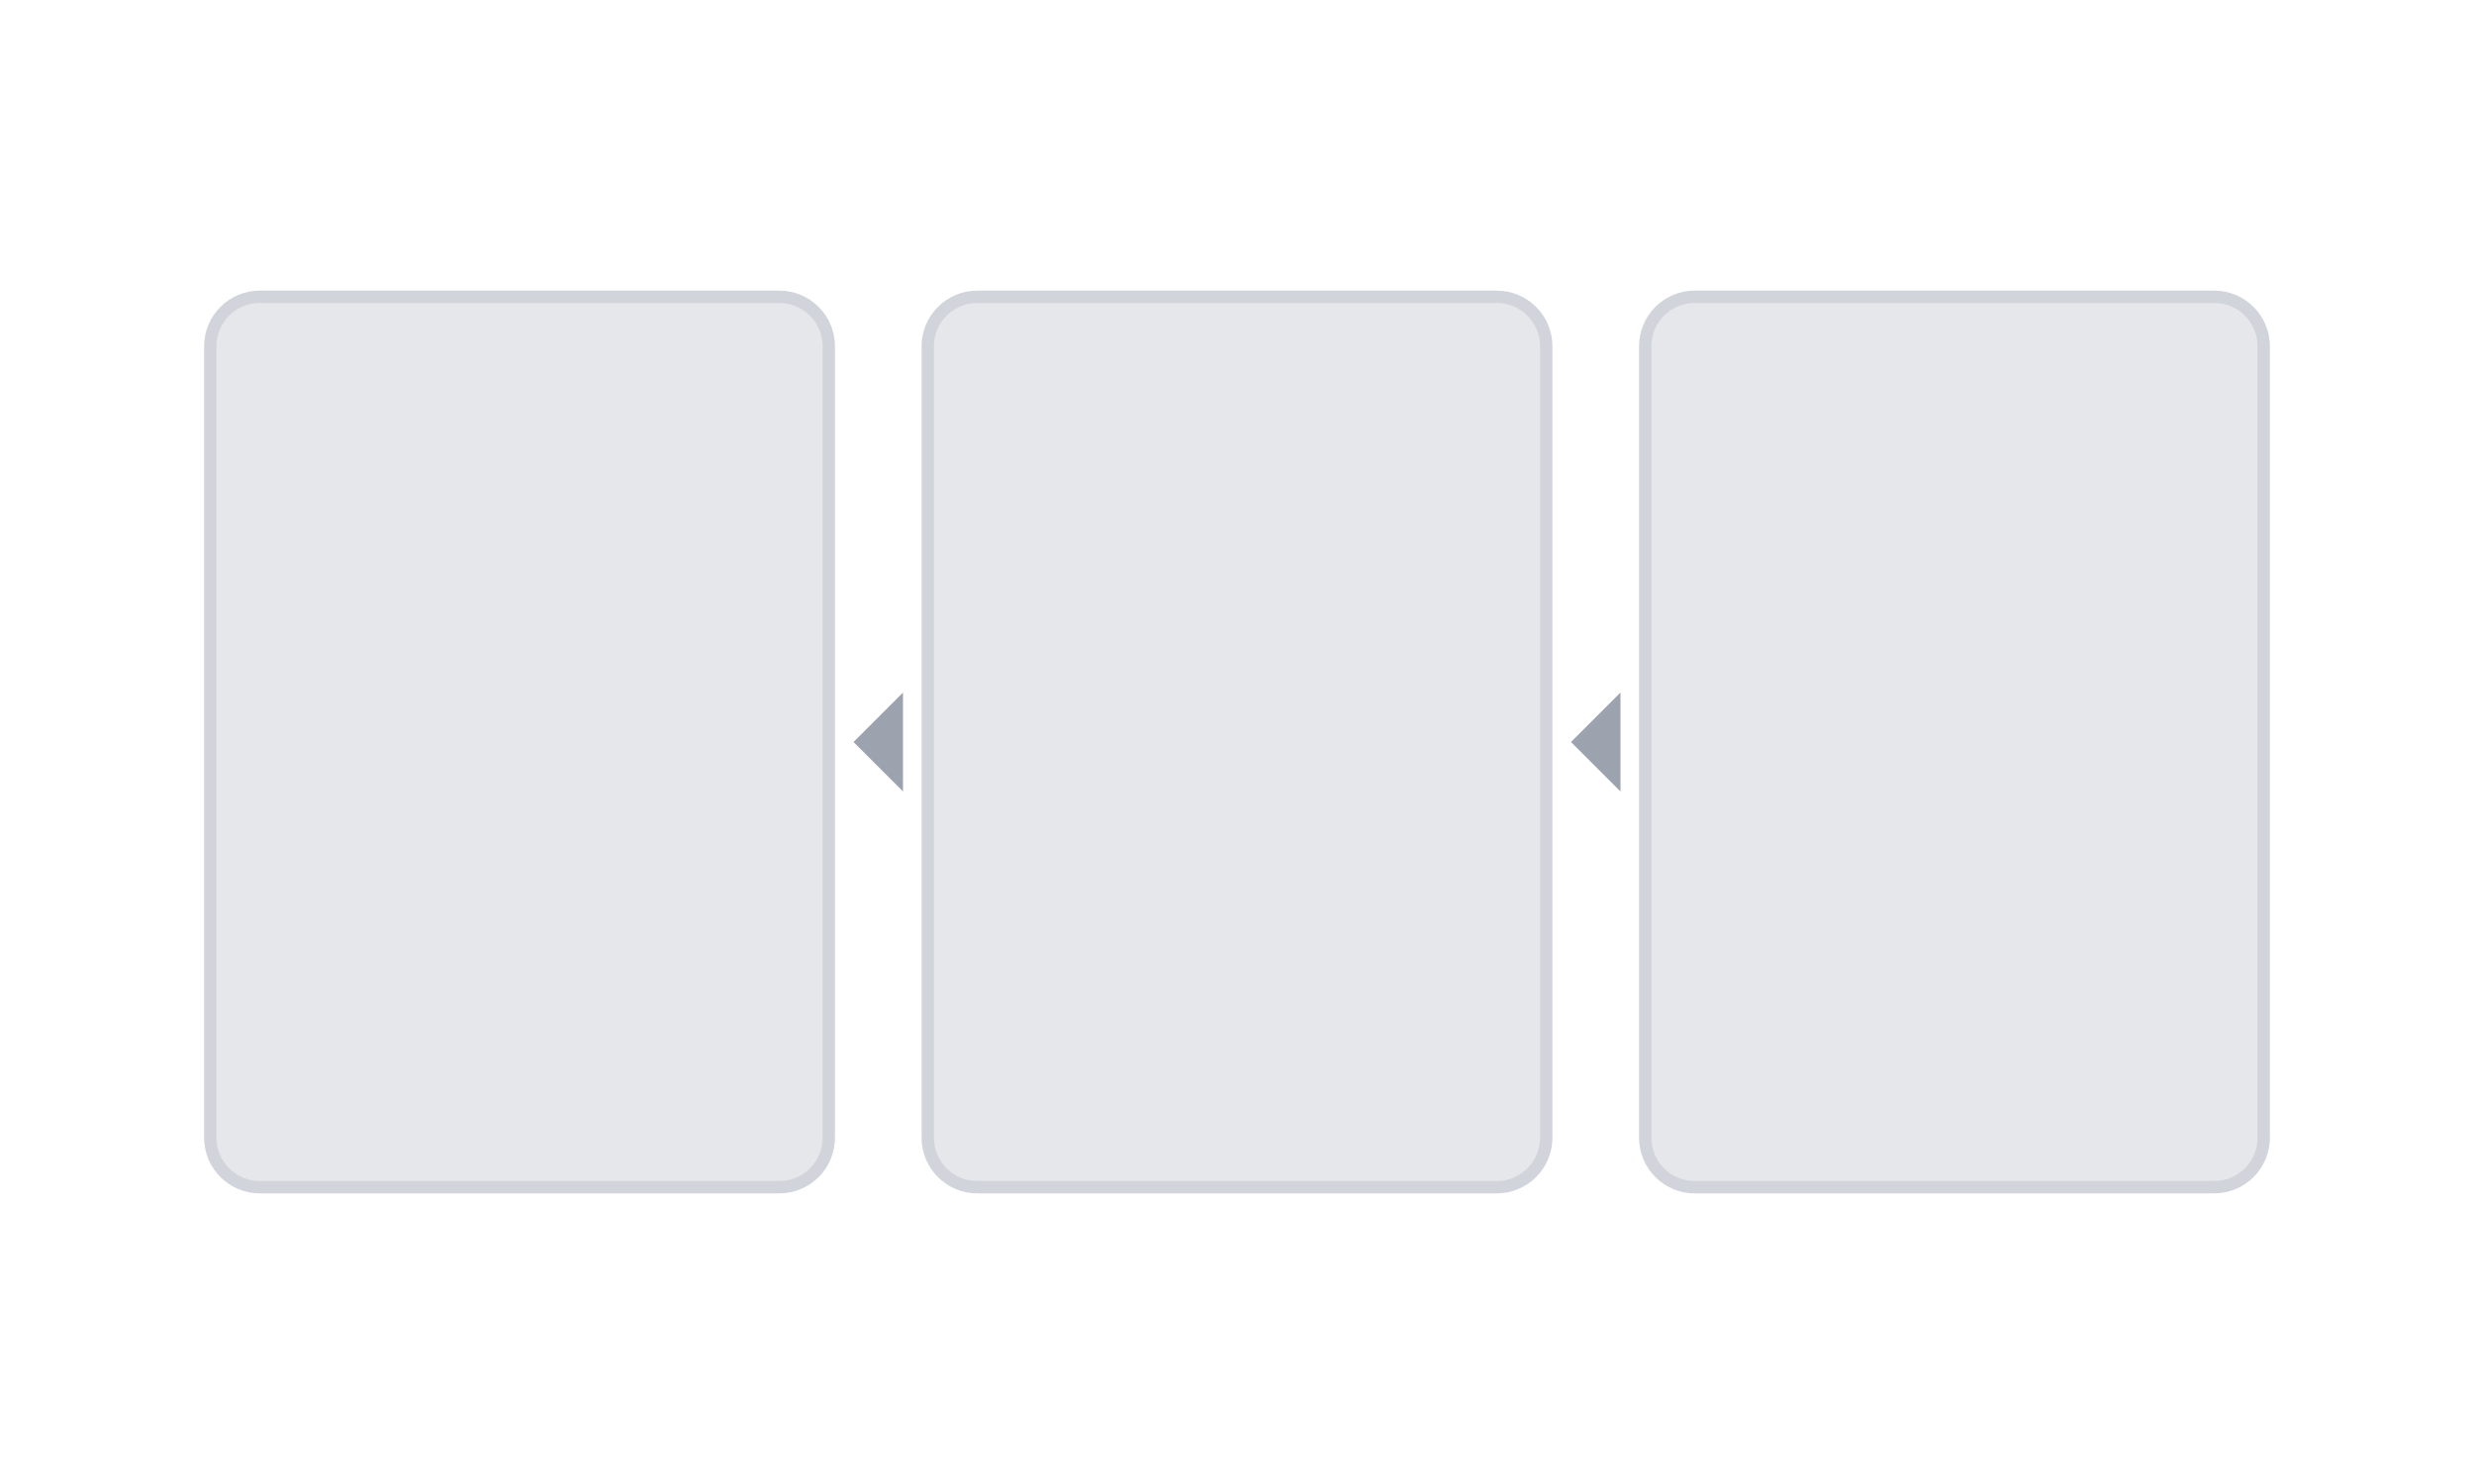
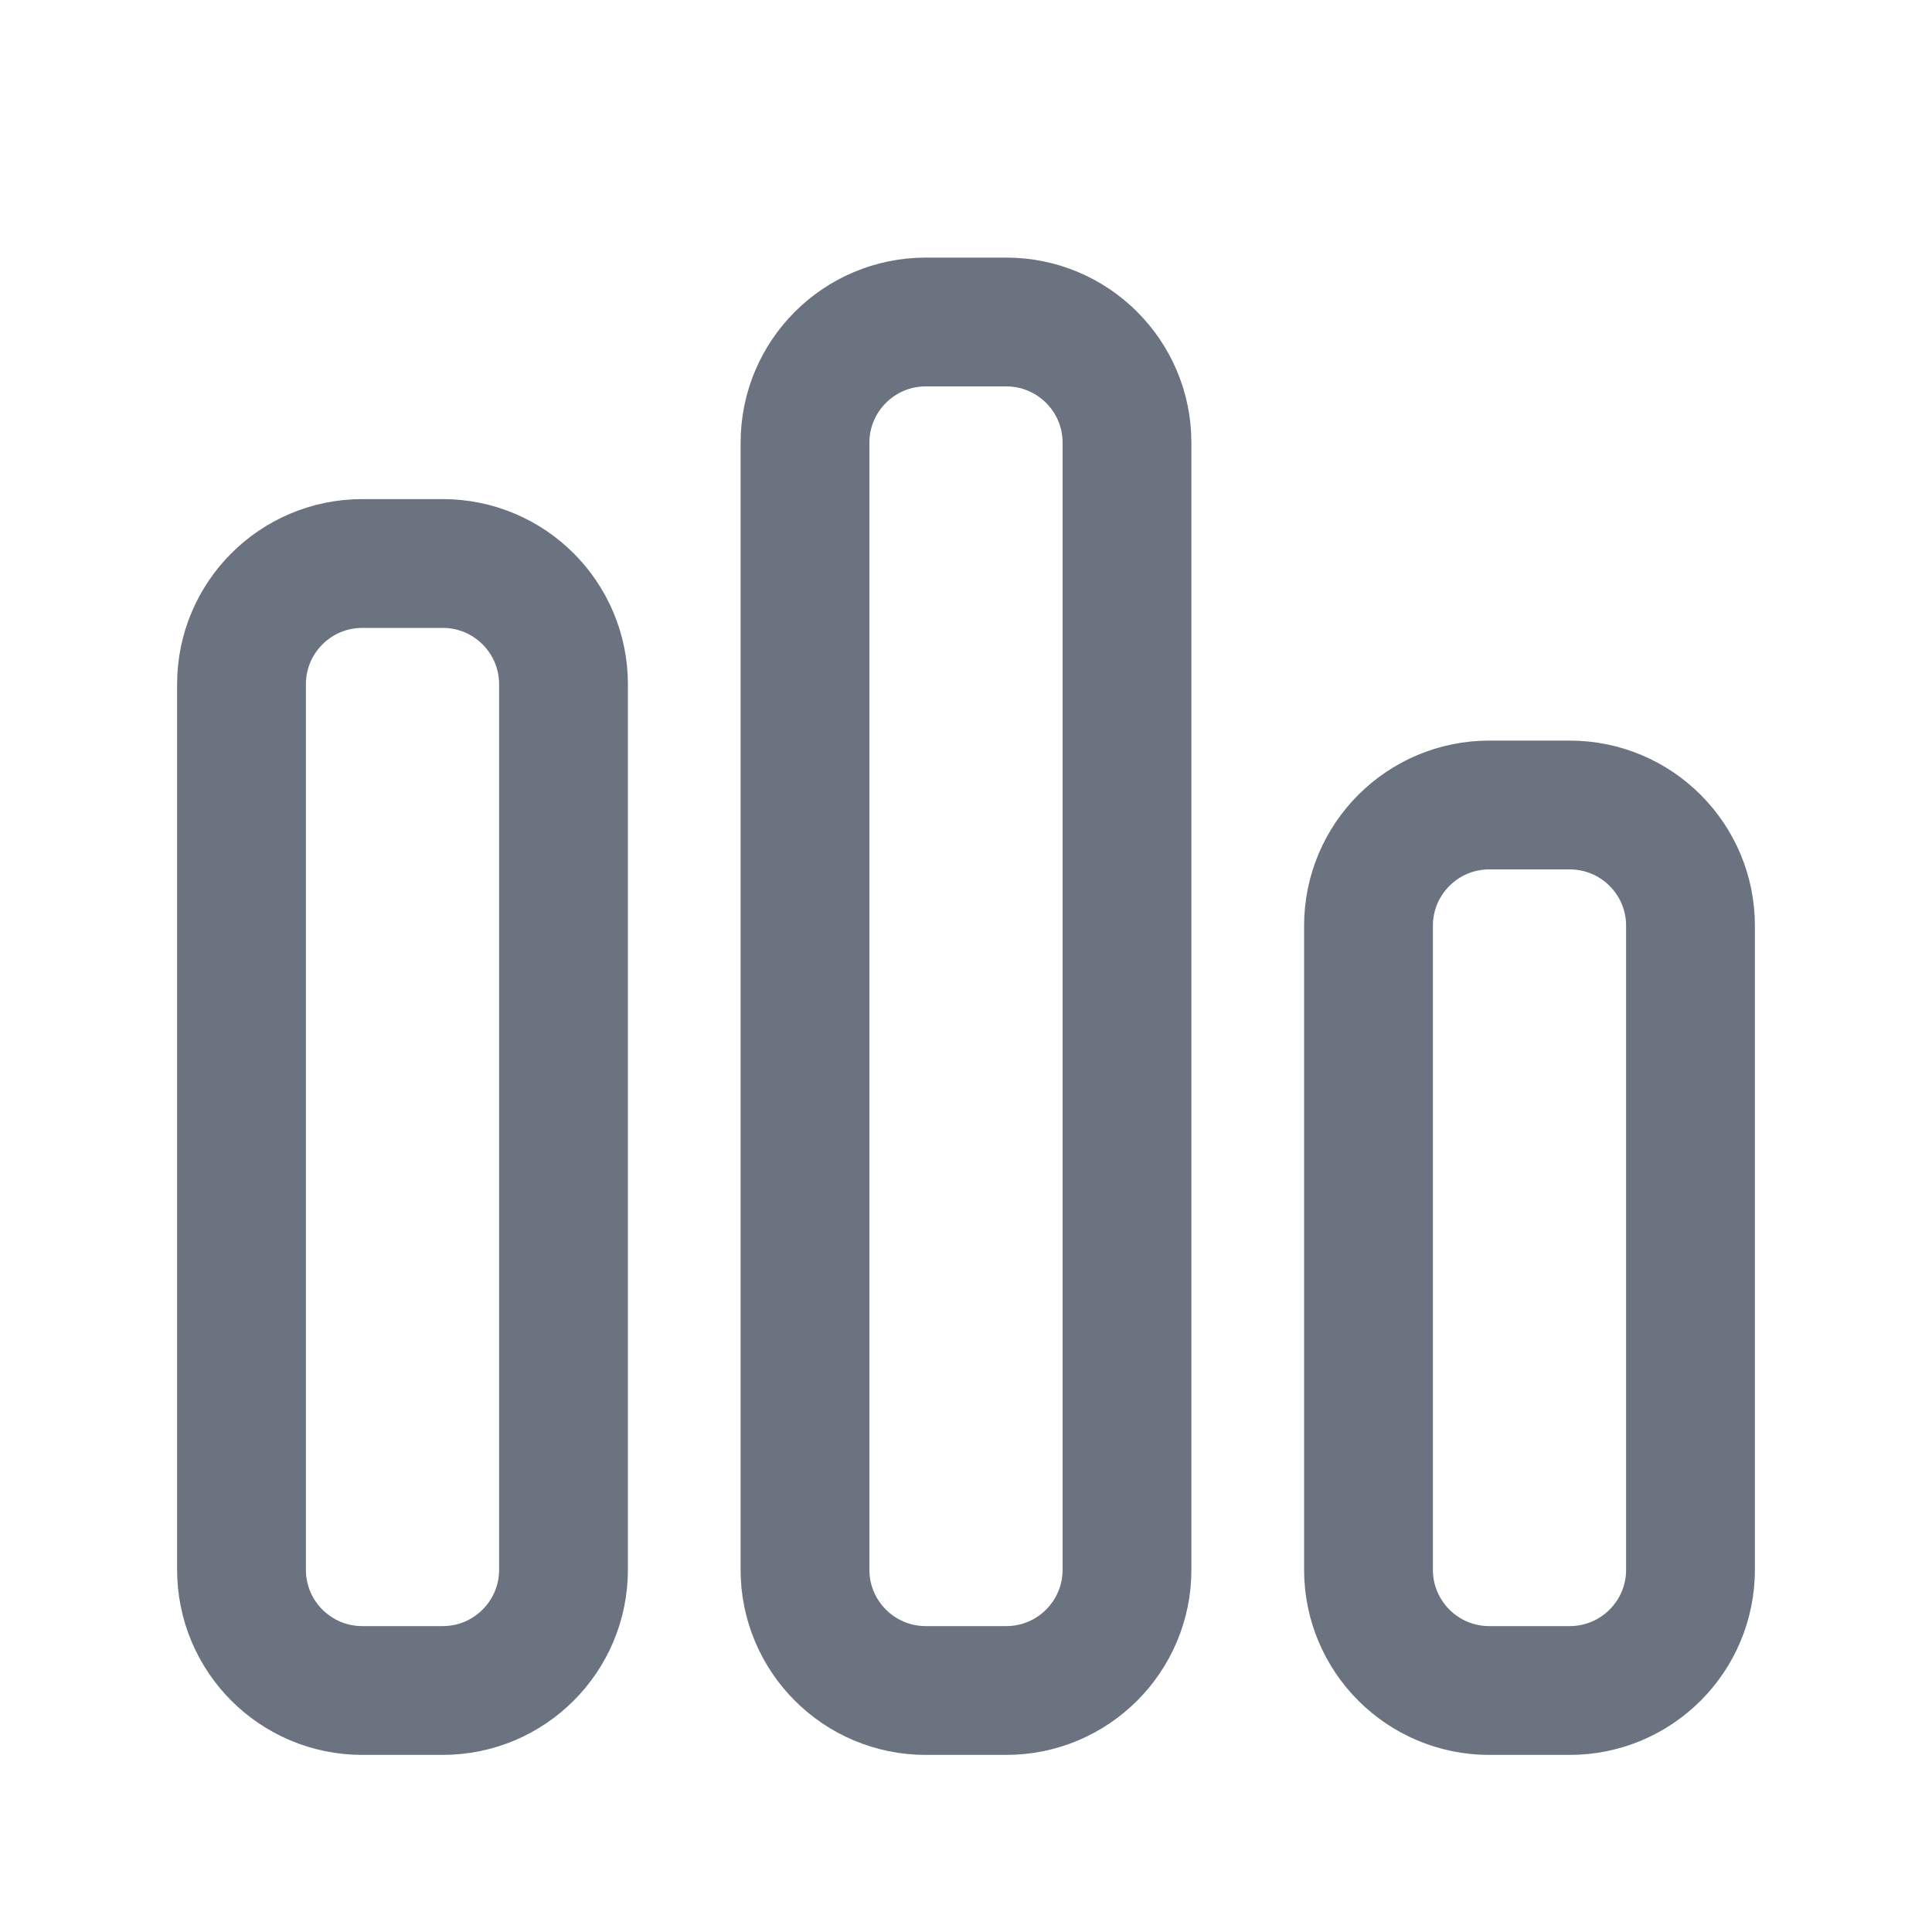
- <svg xmlns="http://www.w3.org/2000/svg" id="Layer_1" version="1.1" viewBox="0 0 200 120">
-   <defs>
-     <style>
-       .st0 {
-         fill: #e5e7eb;
-         stroke: #d1d5db;
-       }
- 
-       .st1 {
-         fill: #9ca3af;
-       }
-     </style>
-   </defs>
-   <rect class="st0" x="17" y="24" width="50" height="72" rx="4" ry="4" />
-   <rect class="st0" x="75" y="24" width="50" height="72" rx="4" ry="4" />
-   <rect class="st0" x="133" y="24" width="50" height="72" rx="4" ry="4" />
-   <path class="st1" d="M69,60l4-4v8l-4-4Z" />
-   <path class="st1" d="M127,60l4-4v8l-4-4Z" />
+ <svg xmlns="http://www.w3.org/2000/svg" viewBox="0 0 24 24" fill="none" stroke="#6b7280" stroke-width="1.6" stroke-linejoin="round" stroke-linecap="round">
+   <rect x="3" y="7" width="4" height="14" rx="1.5" />
+   <rect x="10" y="4" width="4" height="17" rx="1.5" />
+   <rect x="17" y="10" width="4" height="11" rx="1.5" />
</svg>
